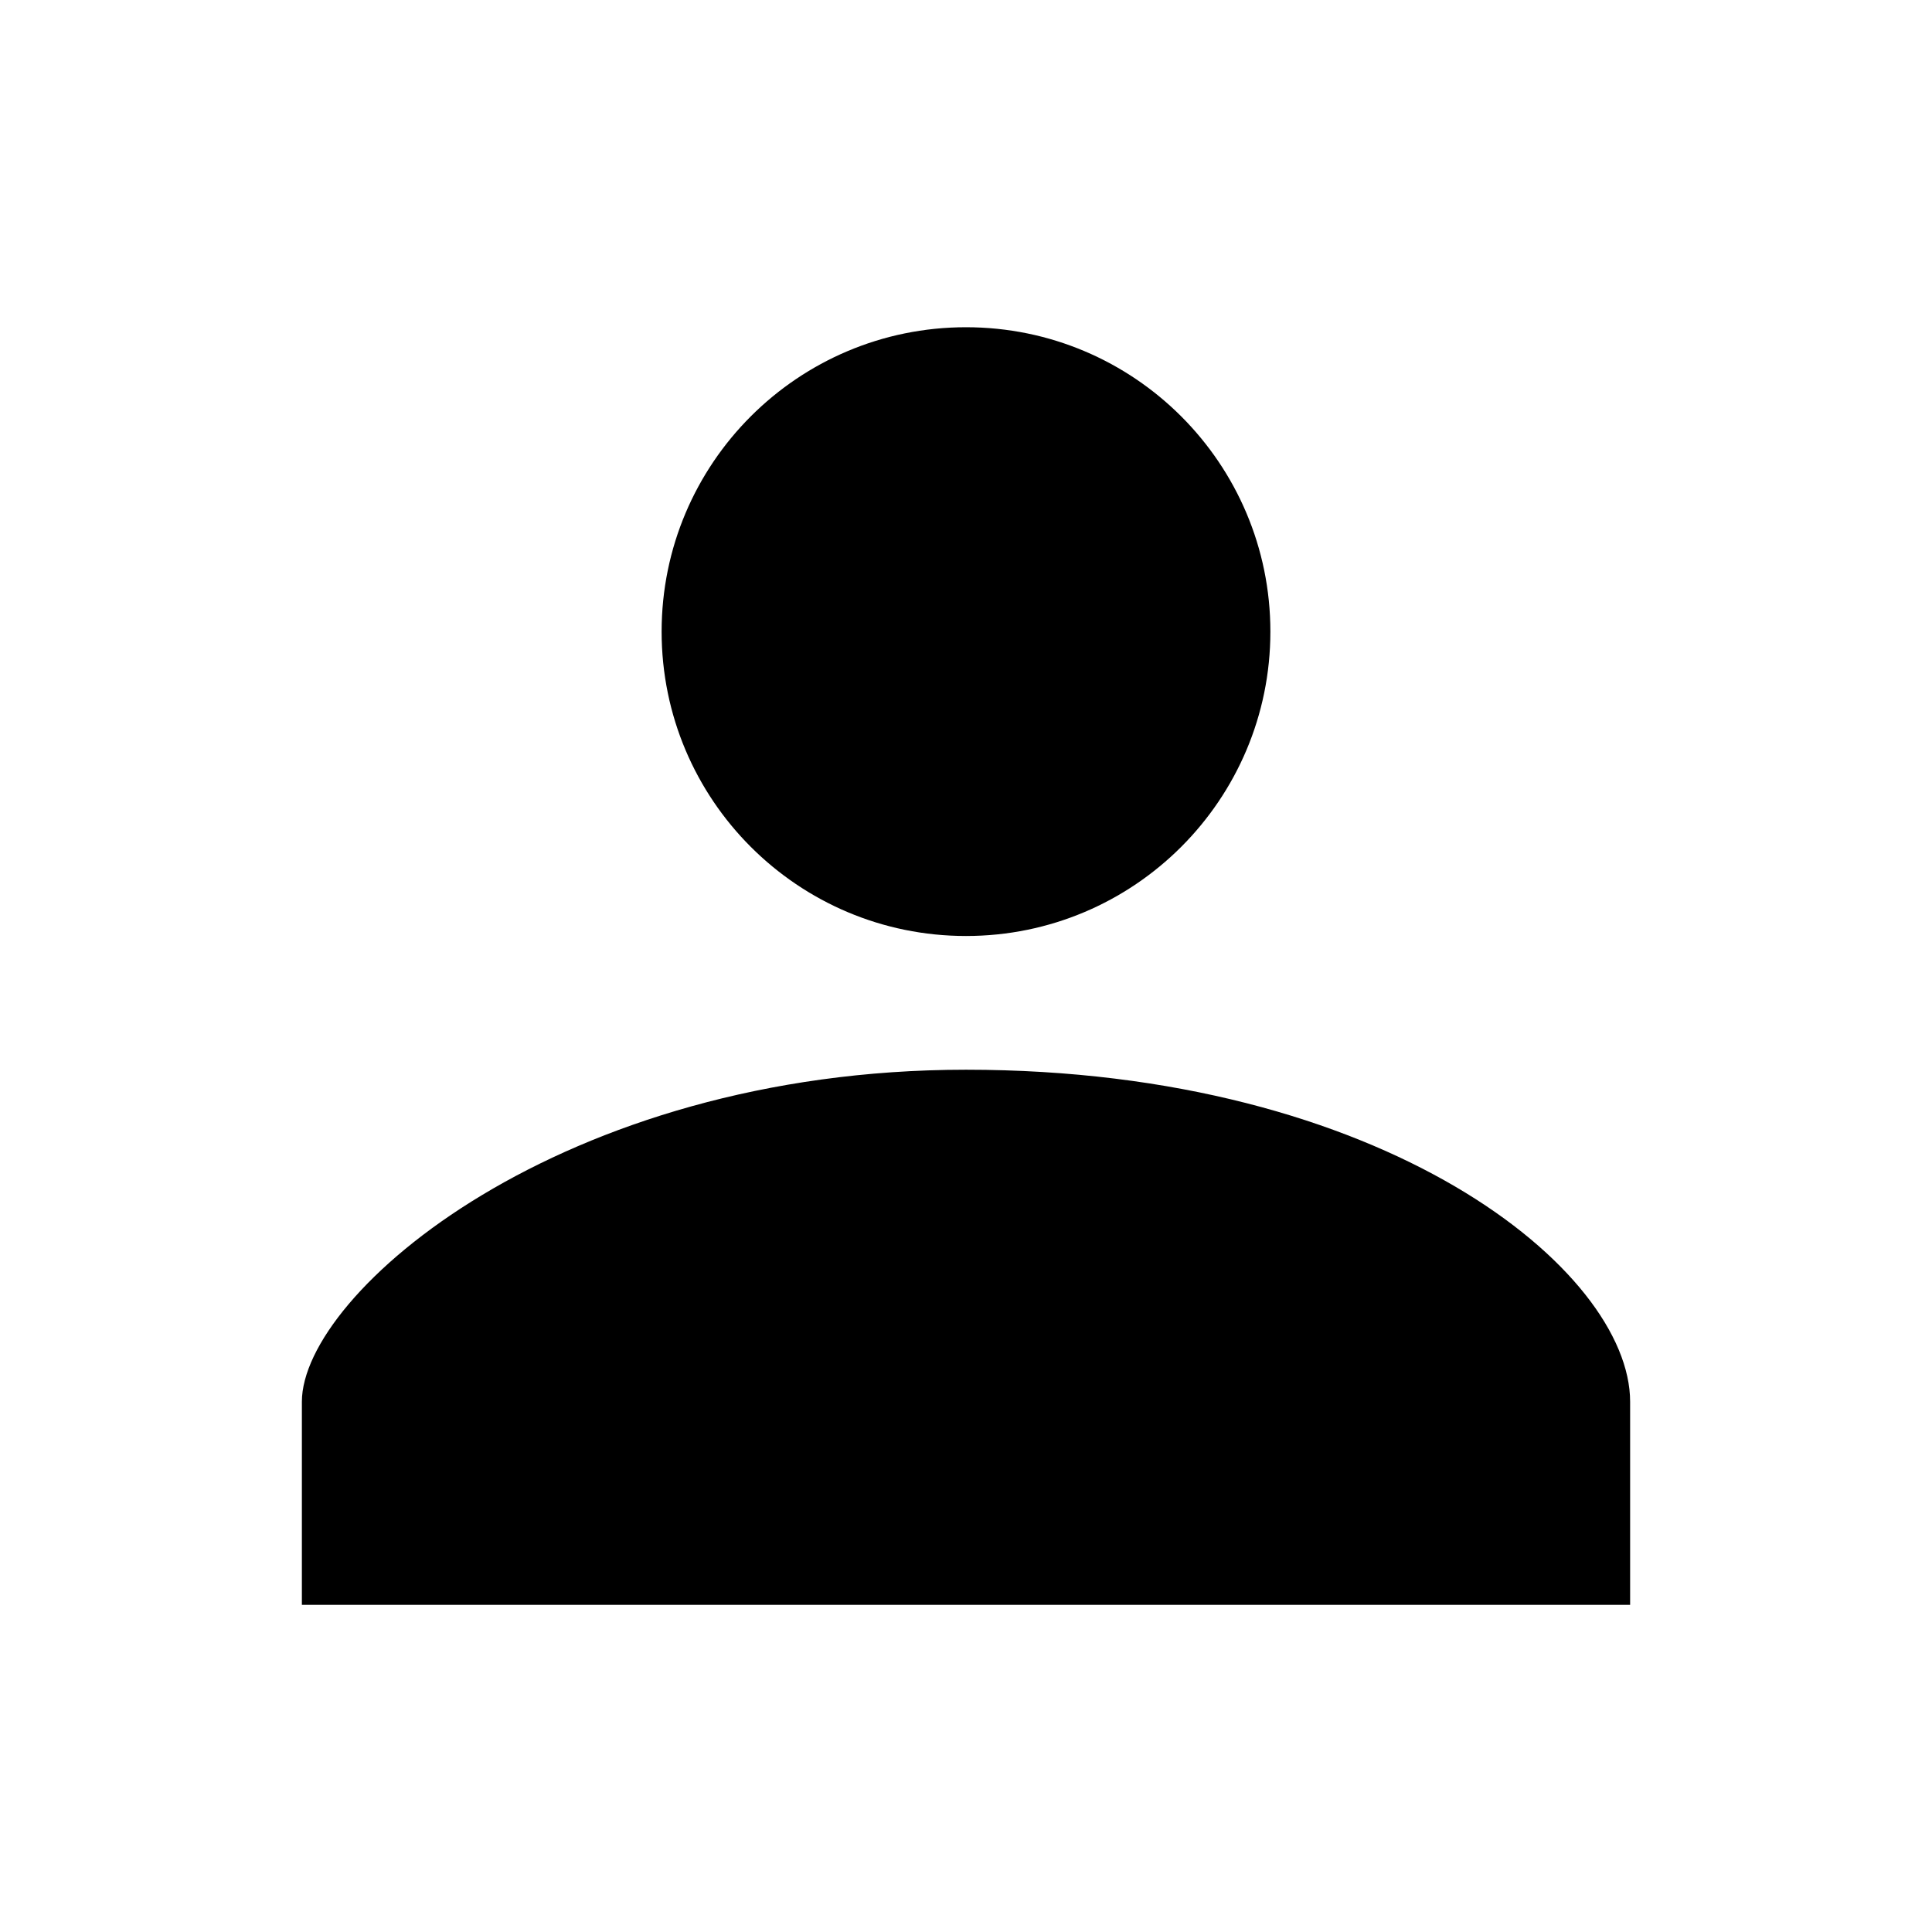
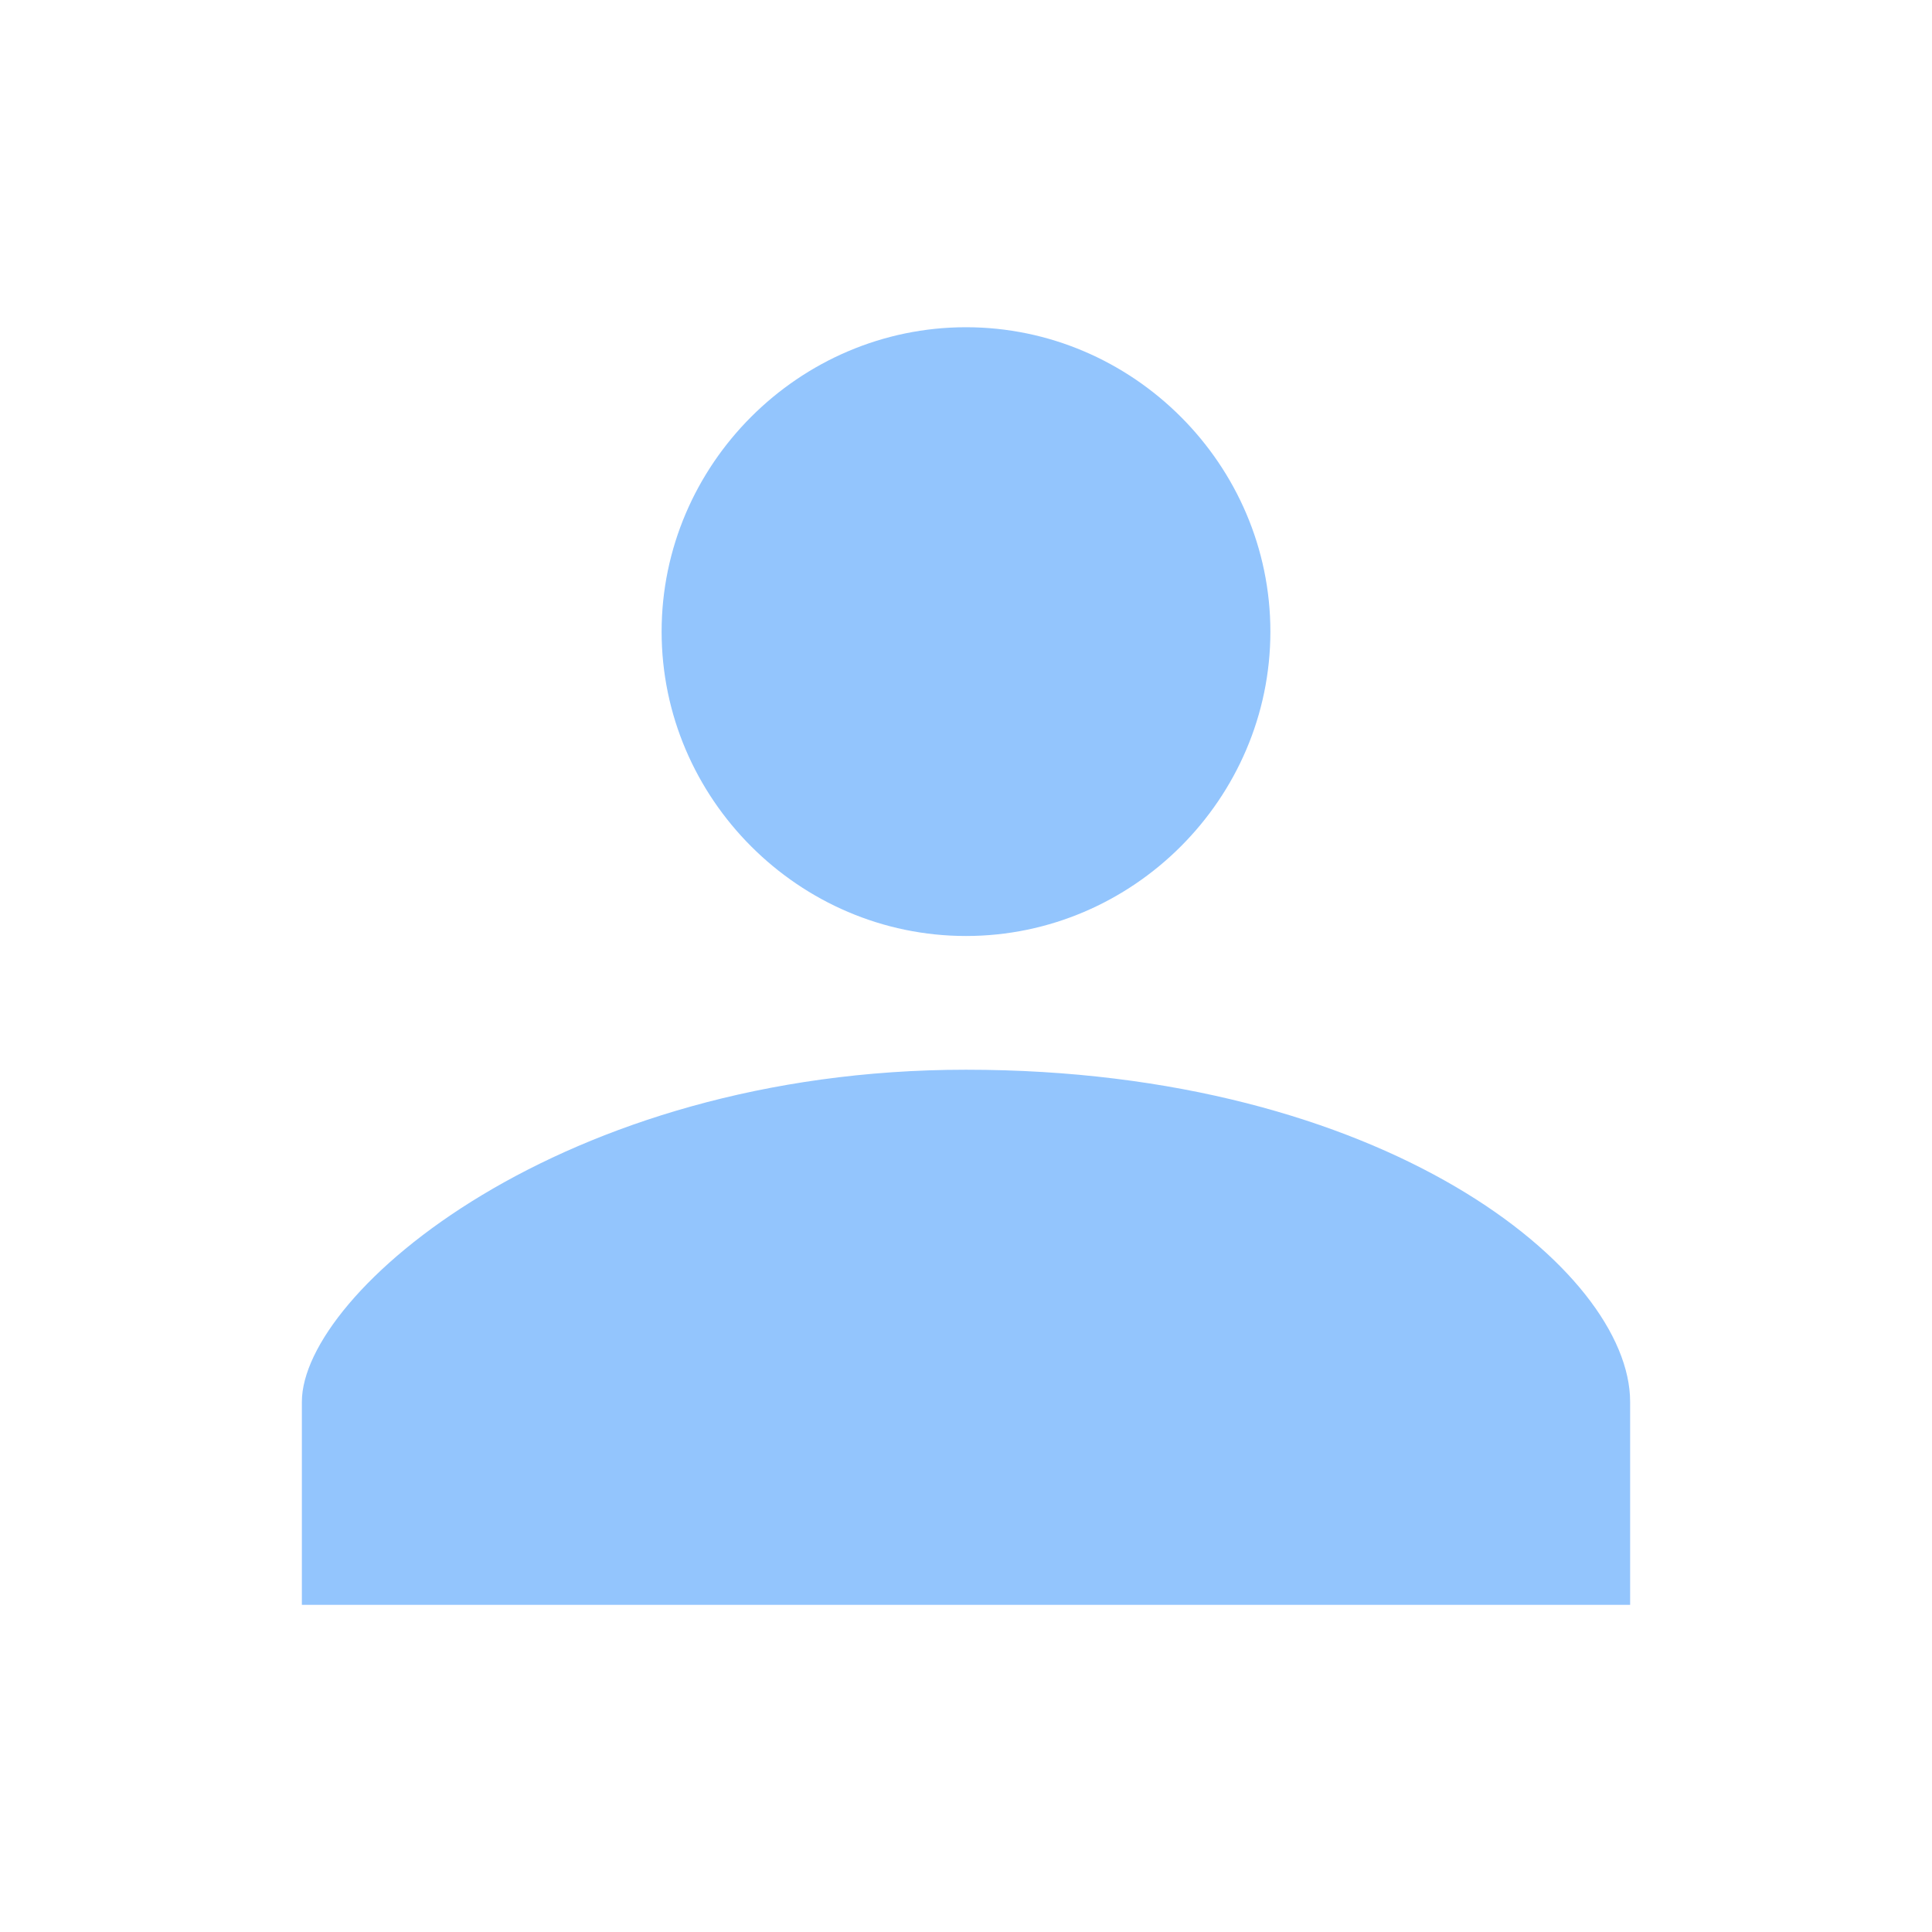
- <svg xmlns="http://www.w3.org/2000/svg" fill="#000000" width="800px" height="800px" viewBox="0 0 32 32">
-   <path d="M16 15.503A5.041 5.041 0 1 0 16 5.42a5.041 5.041 0 0 0 0 10.083zm0 2.215c-6.703 0-11 3.699-11 5.5v3.363h22v-3.363c0-2.178-4.068-5.5-11-5.5z" />
+ <svg xmlns="http://www.w3.org/2000/svg" width="100%" height="100%" viewBox="0 0 800 800" version="1.1" xml:space="preserve" style="fill-rule:evenodd;clip-rule:evenodd;stroke-linejoin:round;stroke-miterlimit:2;">
+   <path d="M400,387.575L400,387.575C469.142,387.575 526.038,330.68 526.038,261.538C526.038,192.395 469.142,135.5 400,135.5L400,135.5C330.858,135.5 273.963,192.395 273.963,261.538C273.963,330.68 330.858,387.575 400,387.575ZM400,442.95C232.425,442.95 125,535.425 125,580.45L125,664.525L675,664.525L675,580.45C675,526 573.3,442.95 400,442.95Z" style="fill:rgb(147,197,253);fill-rule:nonzero;" />
</svg>
